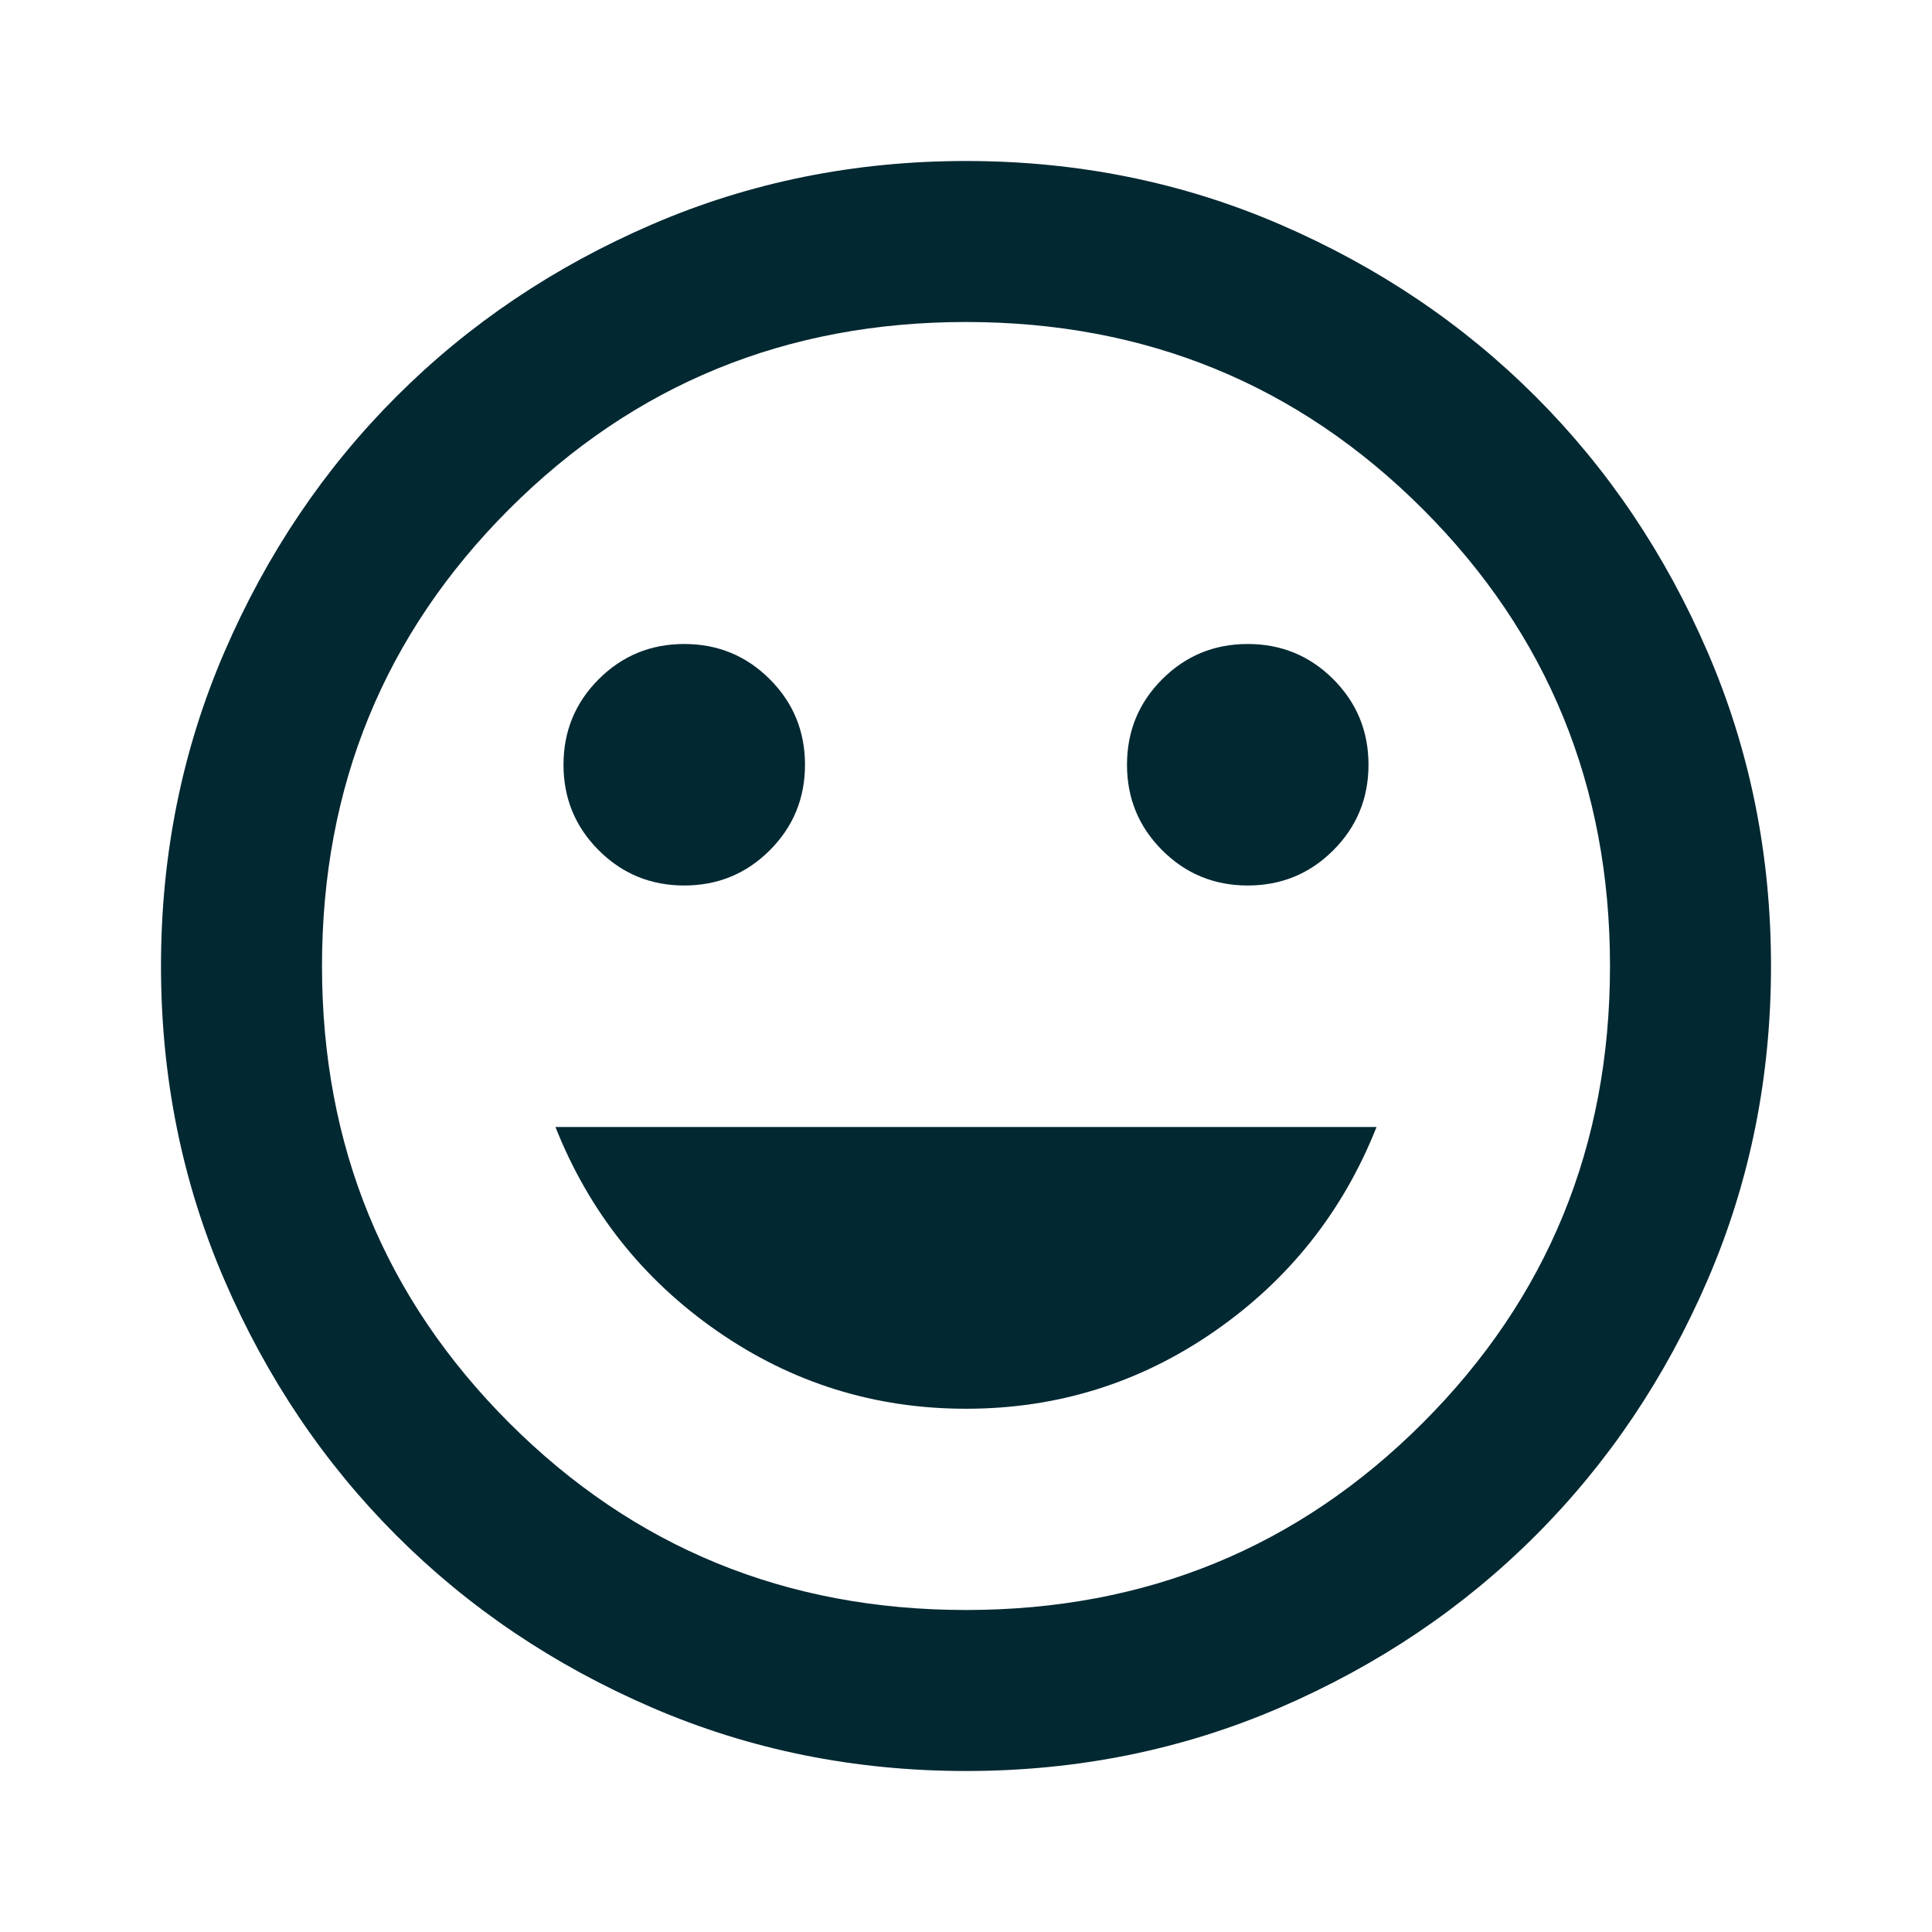
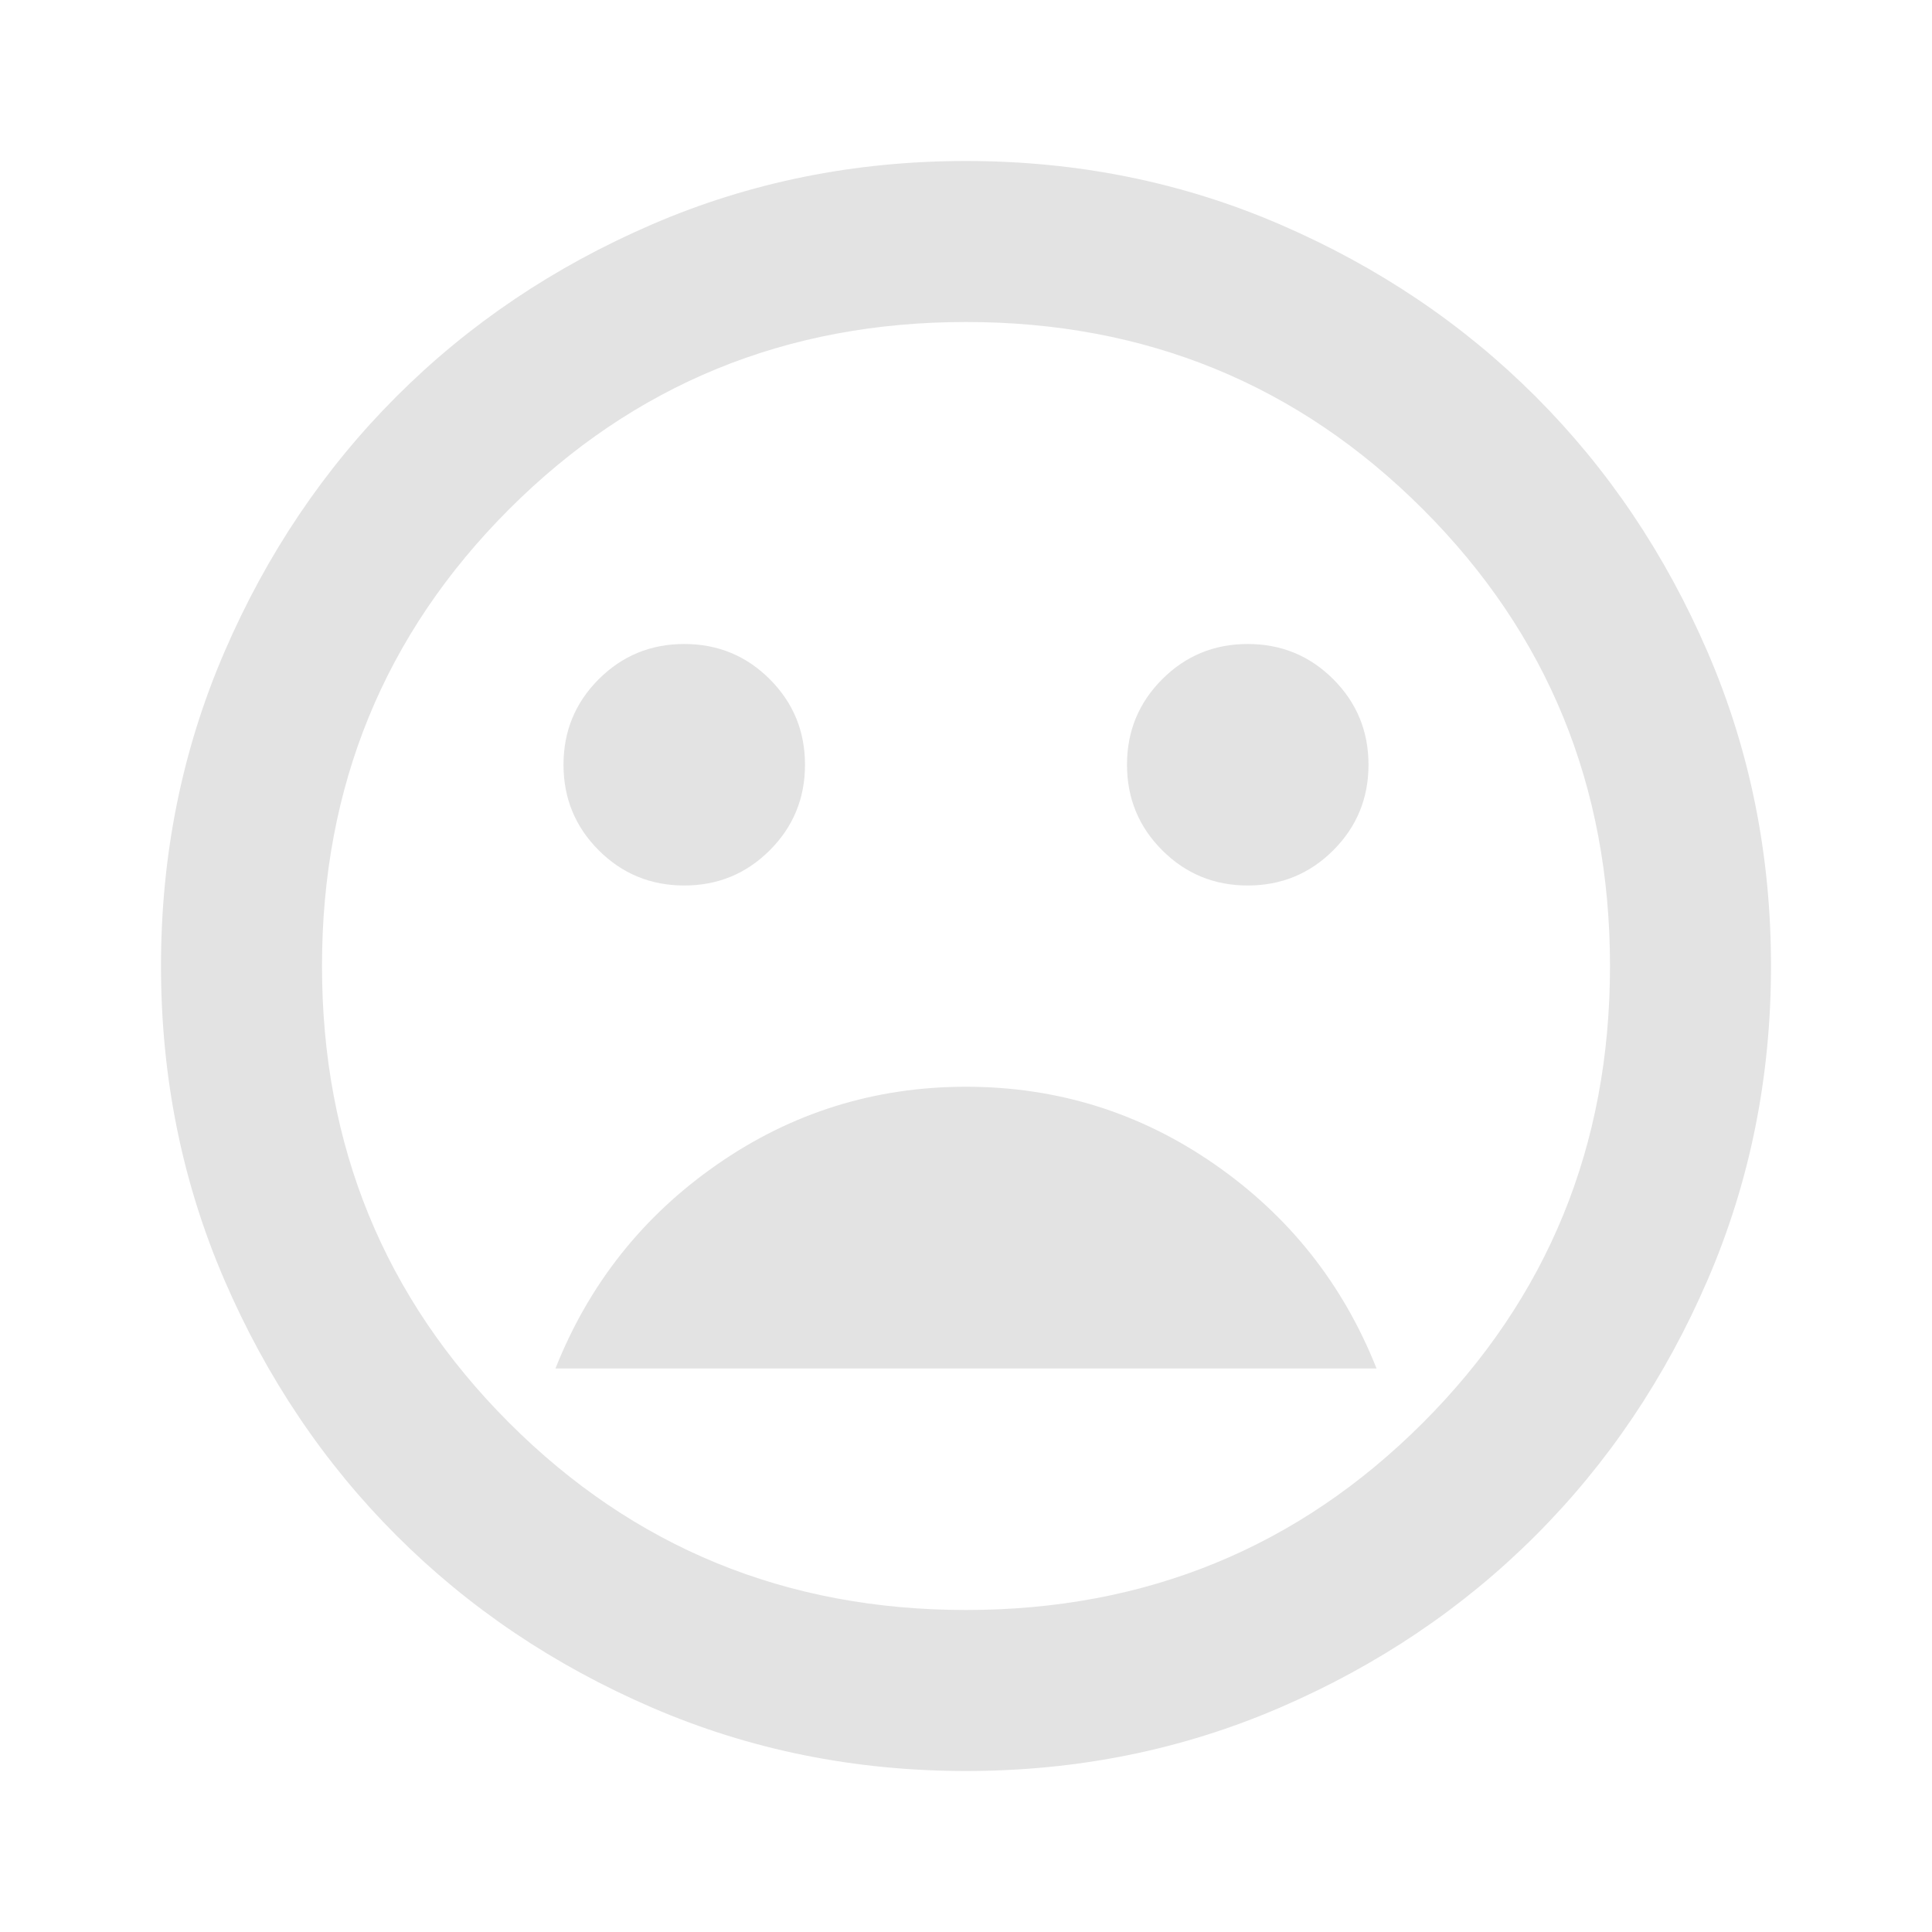
- <svg xmlns="http://www.w3.org/2000/svg" height="24px" viewBox="0 -960 960 960" width="24px" fill="#022832">
-   <path d="M620-520q25 0 42.5-17.5T680-580q0-25-17.5-42.5T620-640q-25 0-42.5 17.5T560-580q0 25 17.5 42.5T620-520Zm-280 0q25 0 42.5-17.5T400-580q0-25-17.5-42.5T340-640q-25 0-42.5 17.5T280-580q0 25 17.5 42.5T340-520Zm140 260q68 0 123.5-38.5T684-400H276q25 63 80.5 101.5T480-260Zm0 180q-83 0-156-31.5T197-197q-54-54-85.5-127T80-480q0-83 31.5-156T197-763q54-54 127-85.5T480-880q83 0 156 31.5T763-763q54 54 85.5 127T880-480q0 83-31.5 156T763-197q-54 54-127 85.5T480-80Zm0-400Zm0 320q134 0 227-93t93-227q0-134-93-227t-227-93q-134 0-227 93t-93 227q0 134 93 227t227 93Z" />
+ <svg xmlns="http://www.w3.org/2000/svg" height="24px" viewBox="0 -960 960 960" width="24px" fill="#e3e3e3">
+   <path d="M620-520q25 0 42.5-17.5T680-580q0-25-17.5-42.5T620-640q-25 0-42.5 17.5T560-580q0 25 17.5 42.5T620-520Zm-280 0q25 0 42.5-17.5T400-580q0-25-17.5-42.5T340-640q-25 0-42.5 17.5T280-580q0 25 17.5 42.5T340-520Zm140 100q-68 0-123.5 38.5T276-280h408q-25-63-80.5-101.5T480-420Zm0 340q-83 0-156-31.5T197-197q-54-54-85.5-127T80-480q0-83 31.5-156T197-763q54-54 127-85.5T480-880q83 0 156 31.5T763-763q54 54 85.5 127T880-480q0 83-31.5 156T763-197q-54 54-127 85.5T480-80Zm0-400Zm0 320q134 0 227-93t93-227q0-134-93-227t-227-93q-134 0-227 93t-93 227q0 134 93 227t227 93Z" />
</svg>
